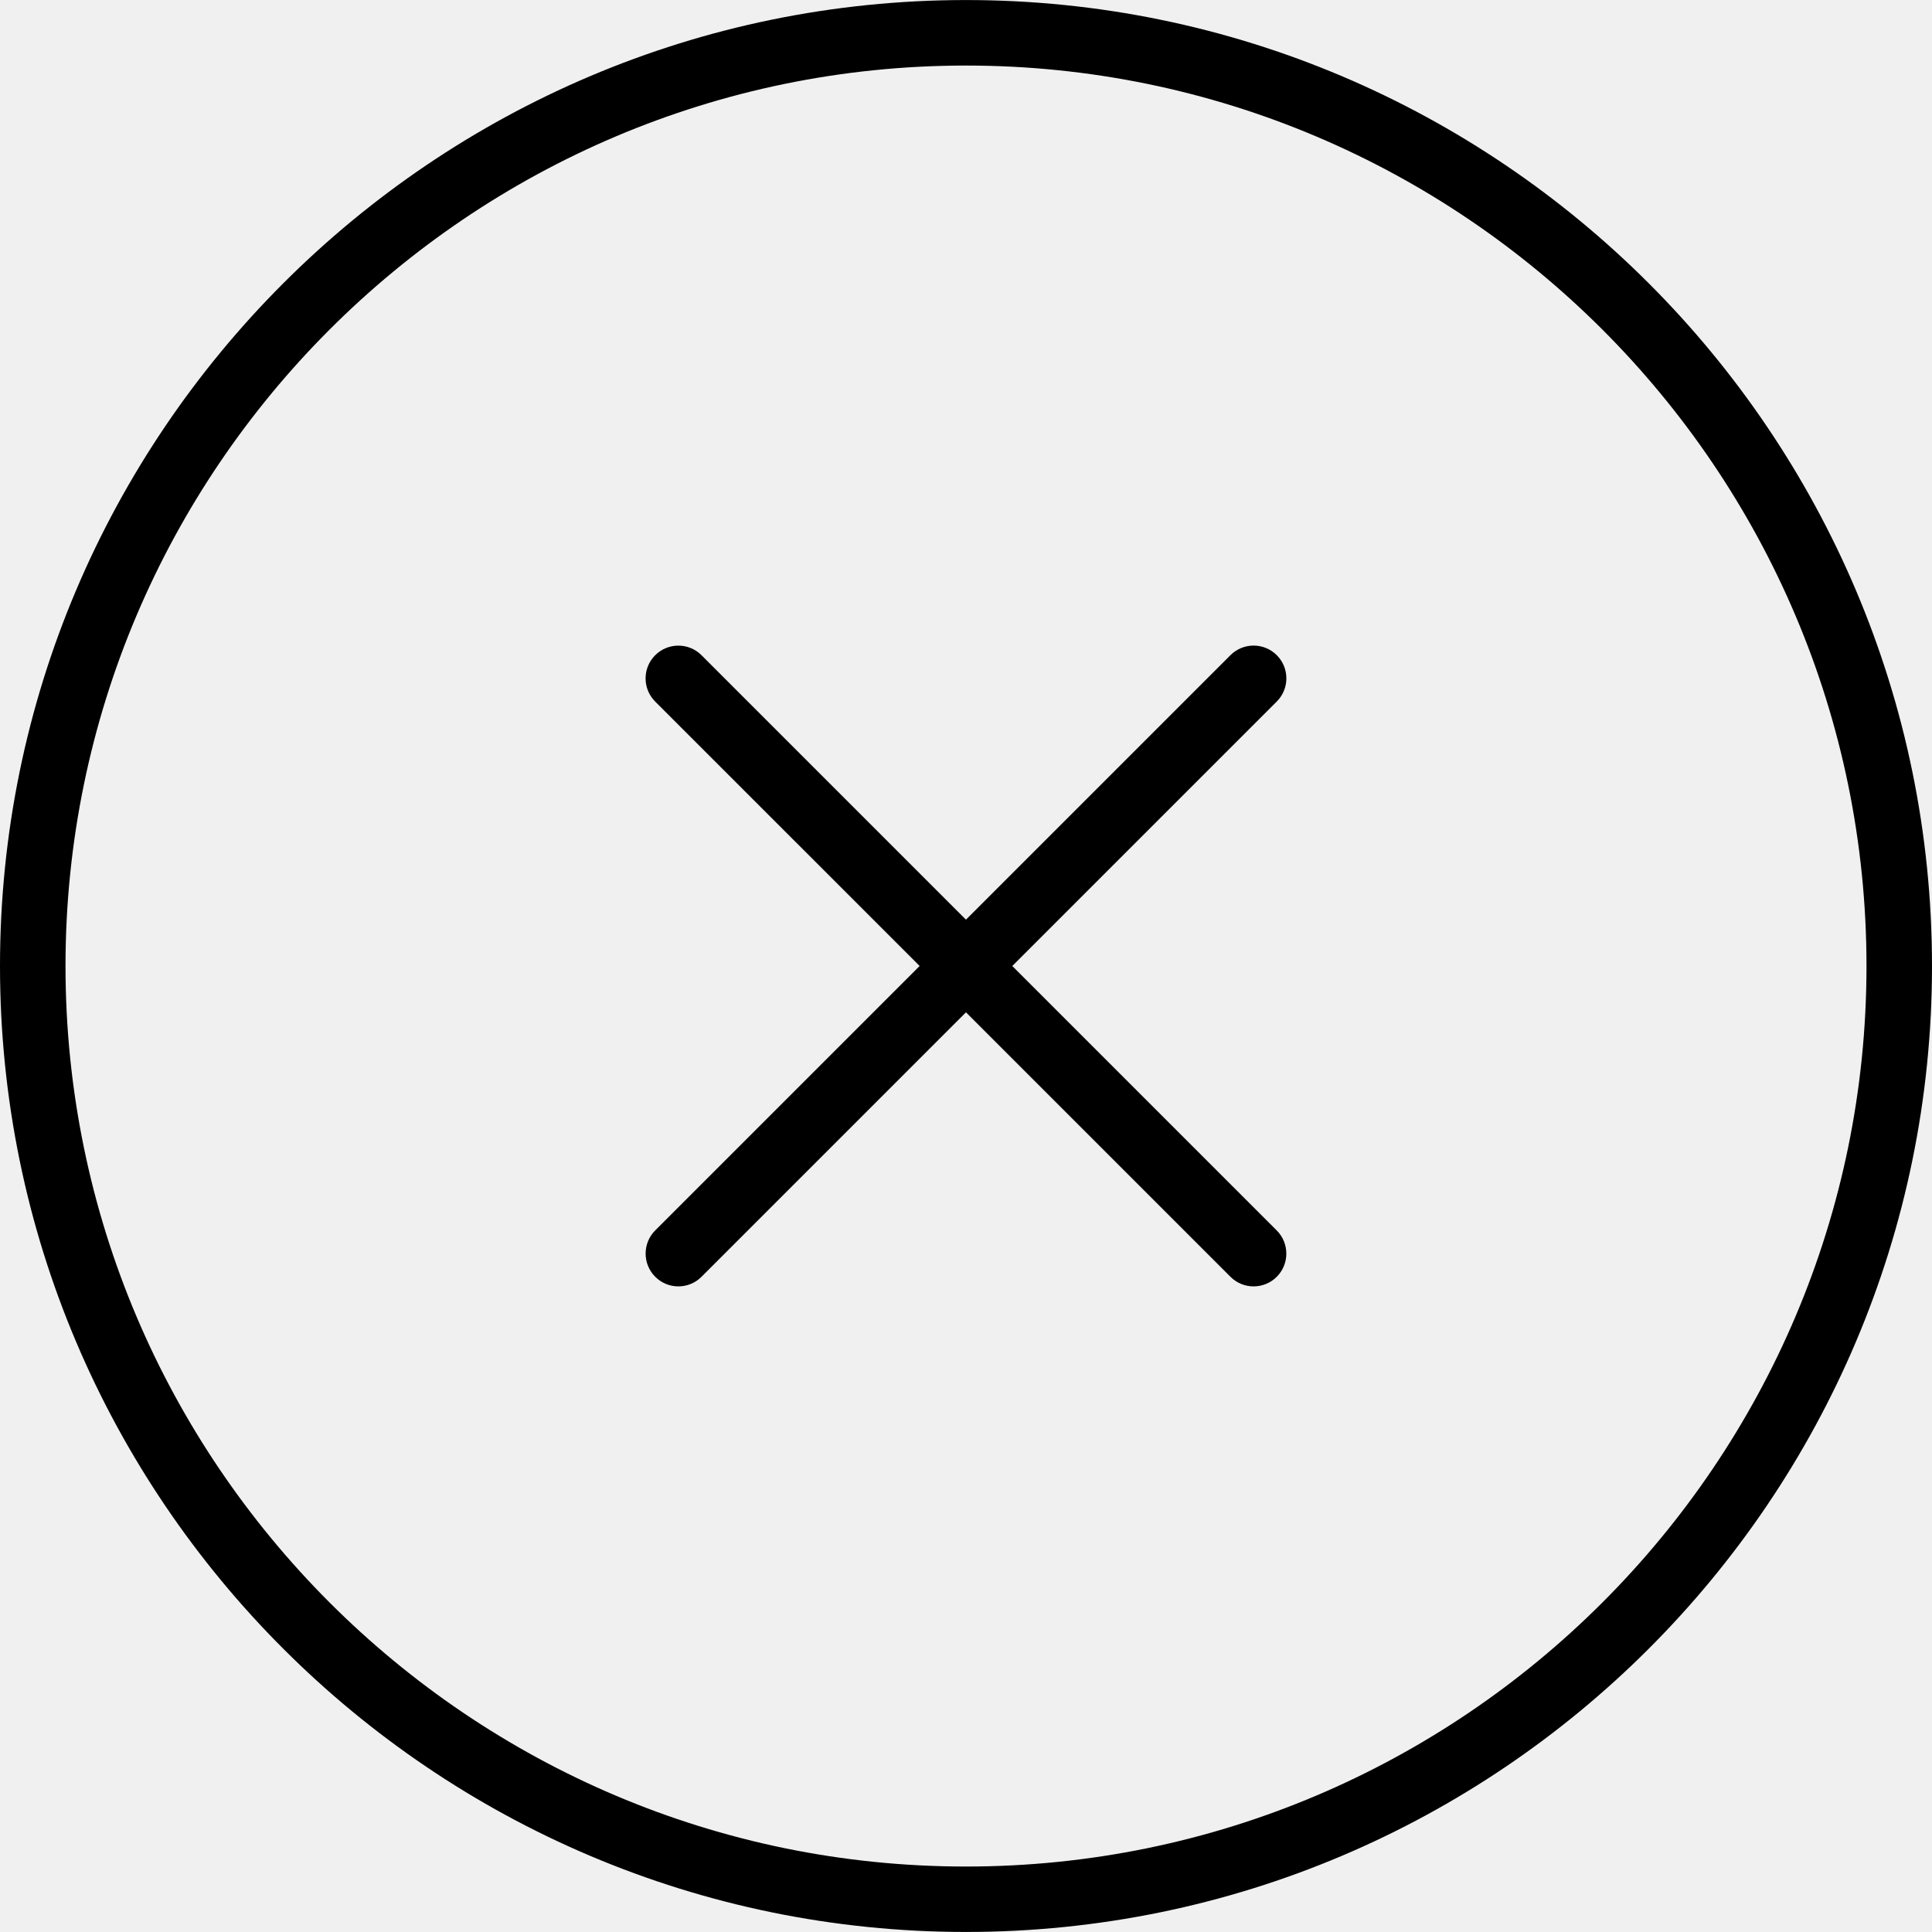
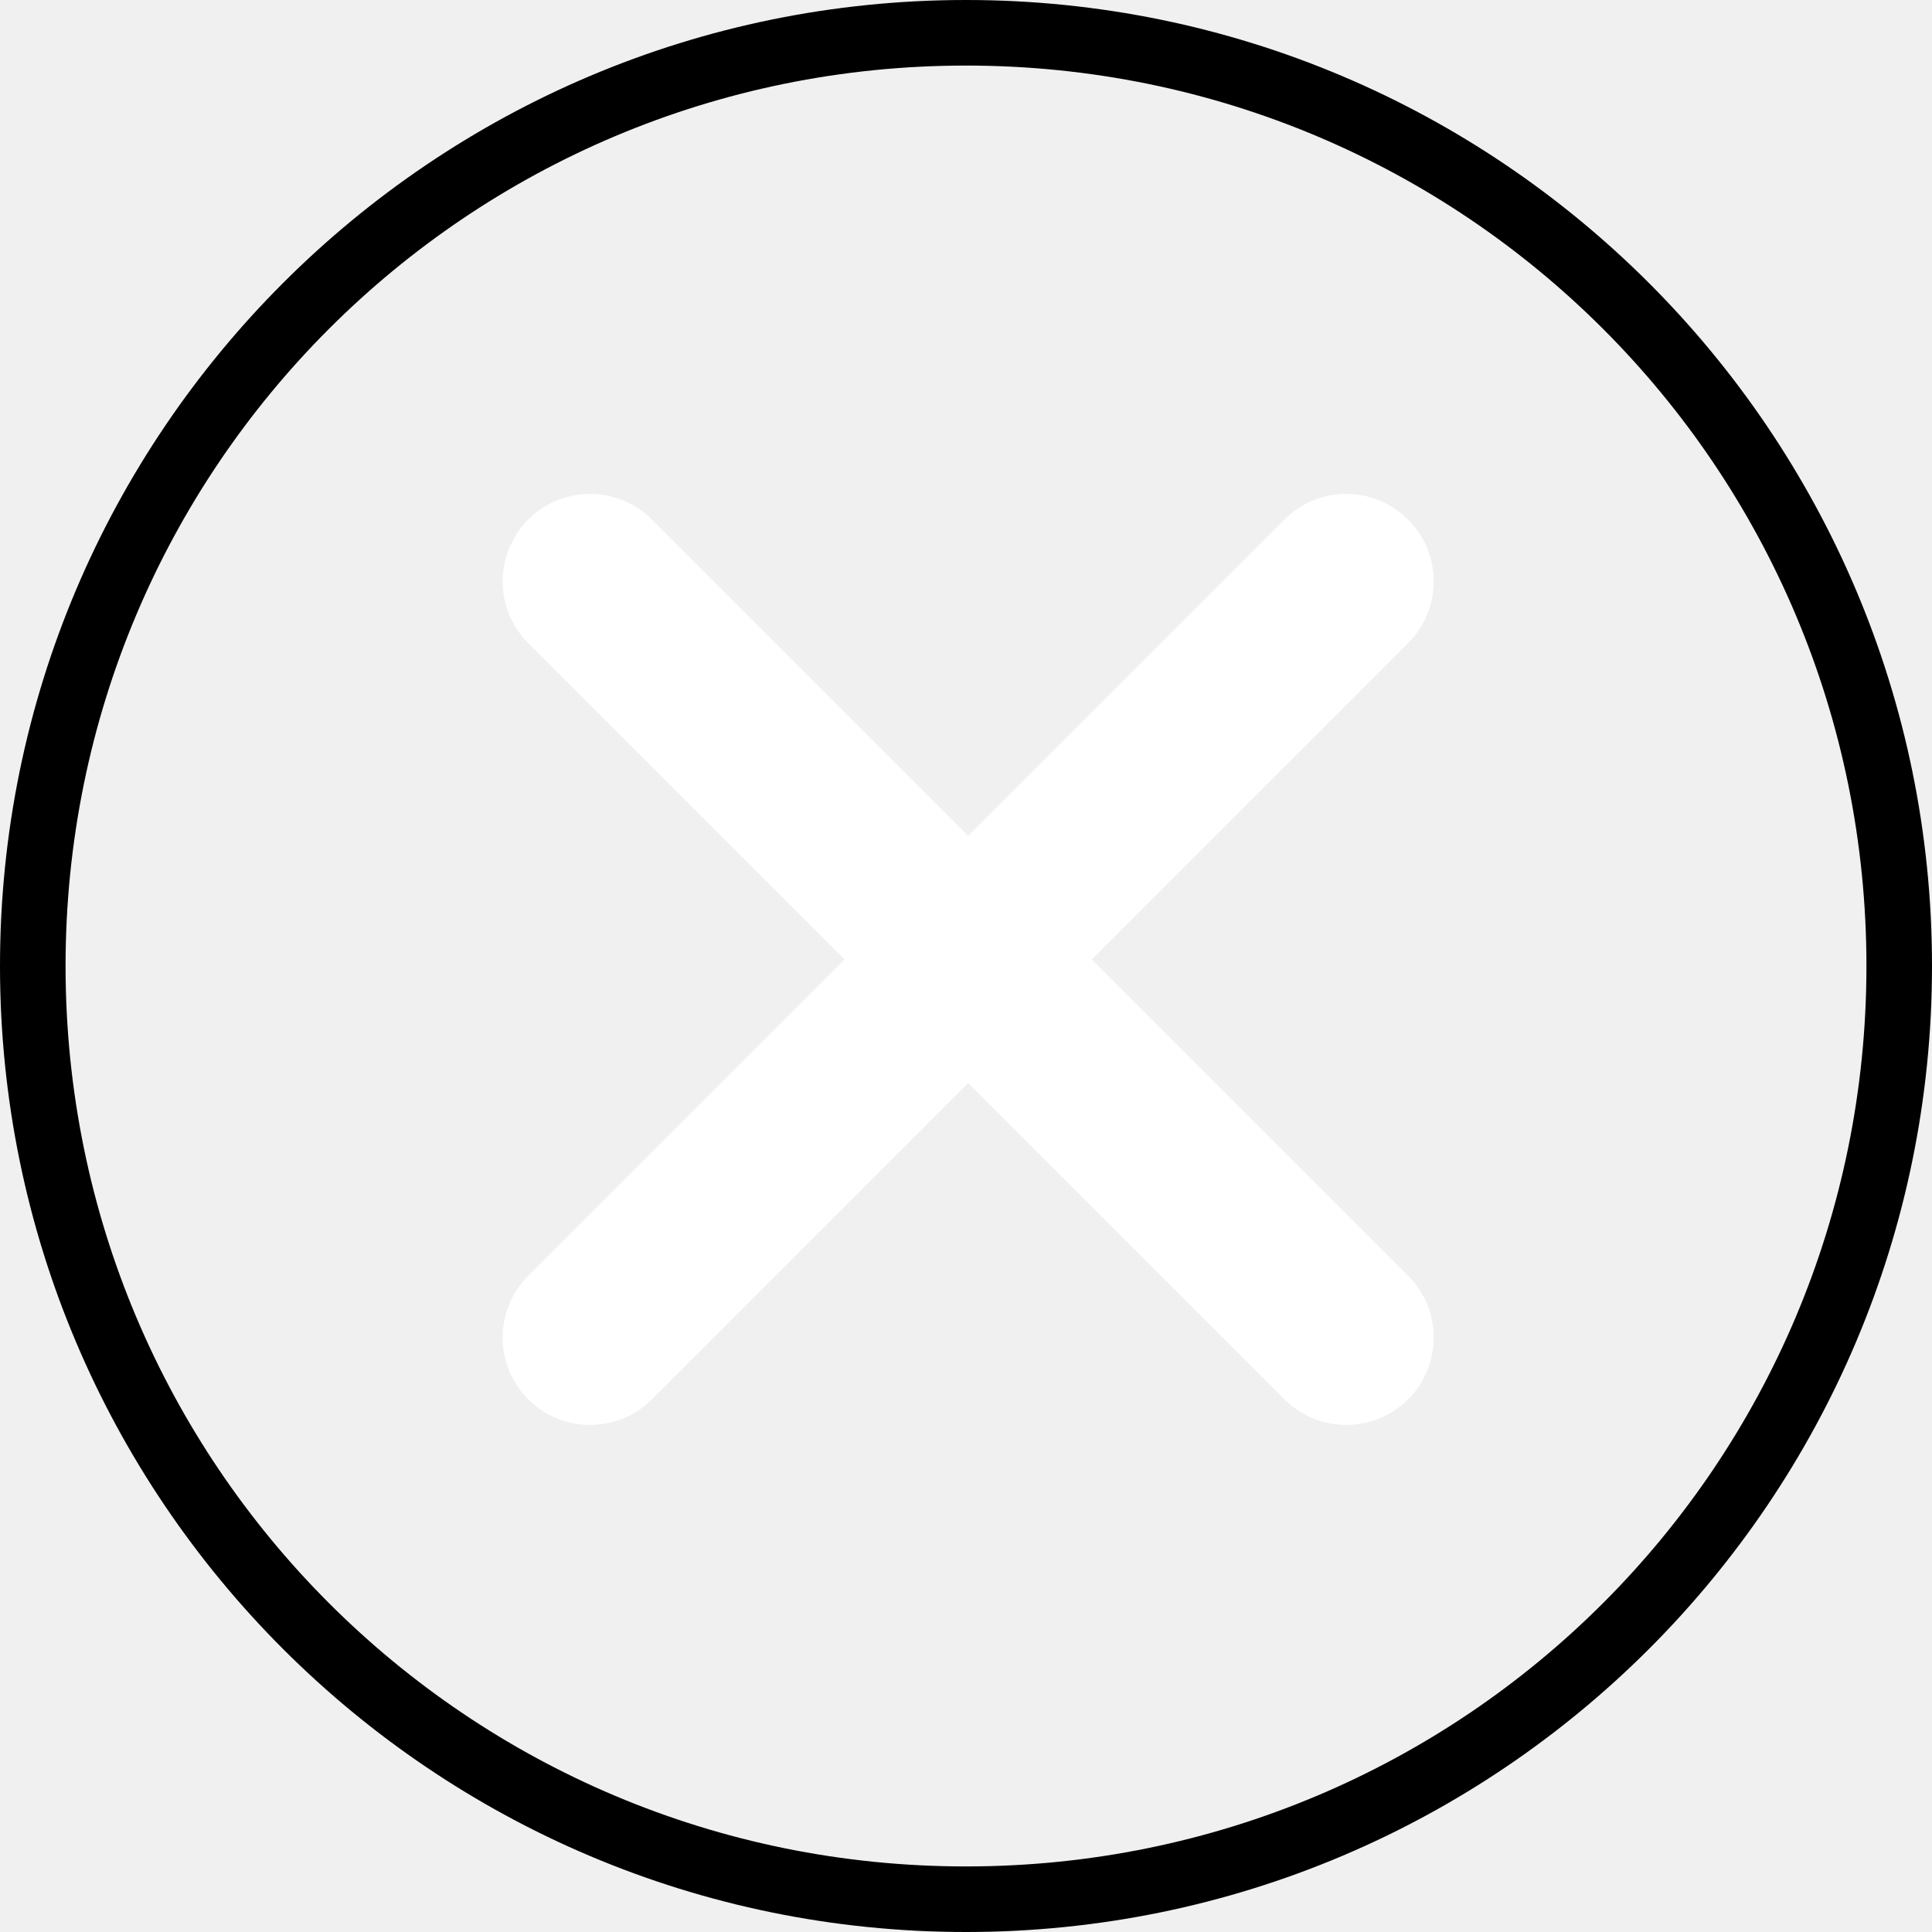
- <svg xmlns="http://www.w3.org/2000/svg" version="1.1" id="Capa_1" x="0px" y="0px" width="44.238px" height="44.238px" viewBox="0 0 44.238 44.238" style="enable-background:new 0 0 44.238 44.238;" xml:space="preserve">
+ <svg xmlns="http://www.w3.org/2000/svg" version="1.1" id="Capa_1" x="0px" y="0px" viewBox="-275 398.7 44.2 44.2" enable-background="new -275 398.7 44.2 44.2" xml:space="preserve">
  <g>
    <g>
      <g>
-         <path d="M15.533,29.455c-0.192,0-0.384-0.073-0.53-0.22c-0.293-0.293-0.293-0.769,0-1.062l13.171-13.171     c0.293-0.293,0.768-0.293,1.061,0s0.293,0.768,0,1.061L16.063,29.235C15.917,29.382,15.725,29.455,15.533,29.455z" />
+         <path d="M-259.5,428.1c-0.2,0-0.4-0.1-0.5-0.2c-0.3-0.3-0.3-0.8,0-1.1l13.2-13.2c0.3-0.3,0.8-0.3,1.1,0s0.3,0.8,0,1.1l-13.2,13.2     C-259.1,428-259.3,428.1-259.5,428.1z" />
      </g>
      <g>
-         <path d="M28.704,29.455c-0.192,0-0.384-0.073-0.53-0.22L15.002,16.064c-0.293-0.293-0.293-0.768,0-1.061s0.768-0.293,1.061,0     l13.171,13.171c0.293,0.293,0.293,0.769,0,1.062C29.088,29.382,28.896,29.455,28.704,29.455z" />
+         <path d="M-246.3,428.1c-0.2,0-0.4-0.1-0.5-0.2l-13.2-13.2c-0.3-0.3-0.3-0.8,0-1.1c0.3-0.3,0.8-0.3,1.1,0l13.2,13.2     c0.3,0.3,0.3,0.8,0,1.1C-245.9,428-246.1,428.1-246.3,428.1z" />
      </g>
-       <path d="M22.119,44.237C9.922,44.237,0,34.315,0,22.12C0,9.924,9.922,0.001,22.119,0.001S44.238,9.923,44.238,22.12    S34.314,44.237,22.119,44.237z M22.119,1.501C10.75,1.501,1.5,10.751,1.5,22.12s9.25,20.619,20.619,20.619    s20.619-9.25,20.619-20.619S33.488,1.501,22.119,1.501z" />
+       <path d="M-252.9,442.9c-12.2,0-22.1-9.9-22.1-22.1c0-12.2,9.9-22.1,22.1-22.1c12.2,0,22.1,9.9,22.1,22.1    C-230.8,433-240.7,442.9-252.9,442.9z M-252.9,400.2c-11.4,0-20.6,9.2-20.6,20.6c0,11.4,9.2,20.6,20.6,20.6s20.6-9.2,20.6-20.6    C-232.3,409.4-241.5,400.2-252.9,400.2z" />
+       <line fill="none" stroke="#FFFFFF" stroke-width="4" stroke-linecap="round" stroke-miterlimit="10" x1="-244.2" y1="412" x2="-261.5" y2="429.3" />
+       <line fill="none" stroke="#FFFFFF" stroke-width="4" stroke-linecap="round" stroke-miterlimit="10" x1="-261.5" y1="412" x2="-244.2" y2="429.3" />
    </g>
  </g>
-   <g>
- </g>
-   <g>
- </g>
-   <g>
- </g>
-   <g>
- </g>
-   <g>
- </g>
-   <g>
- </g>
-   <g>
- </g>
-   <g>
- </g>
-   <g>
- </g>
-   <g>
- </g>
-   <g>
- </g>
-   <g>
- </g>
-   <g>
- </g>
-   <g>
- </g>
-   <g>
- </g>
</svg>
